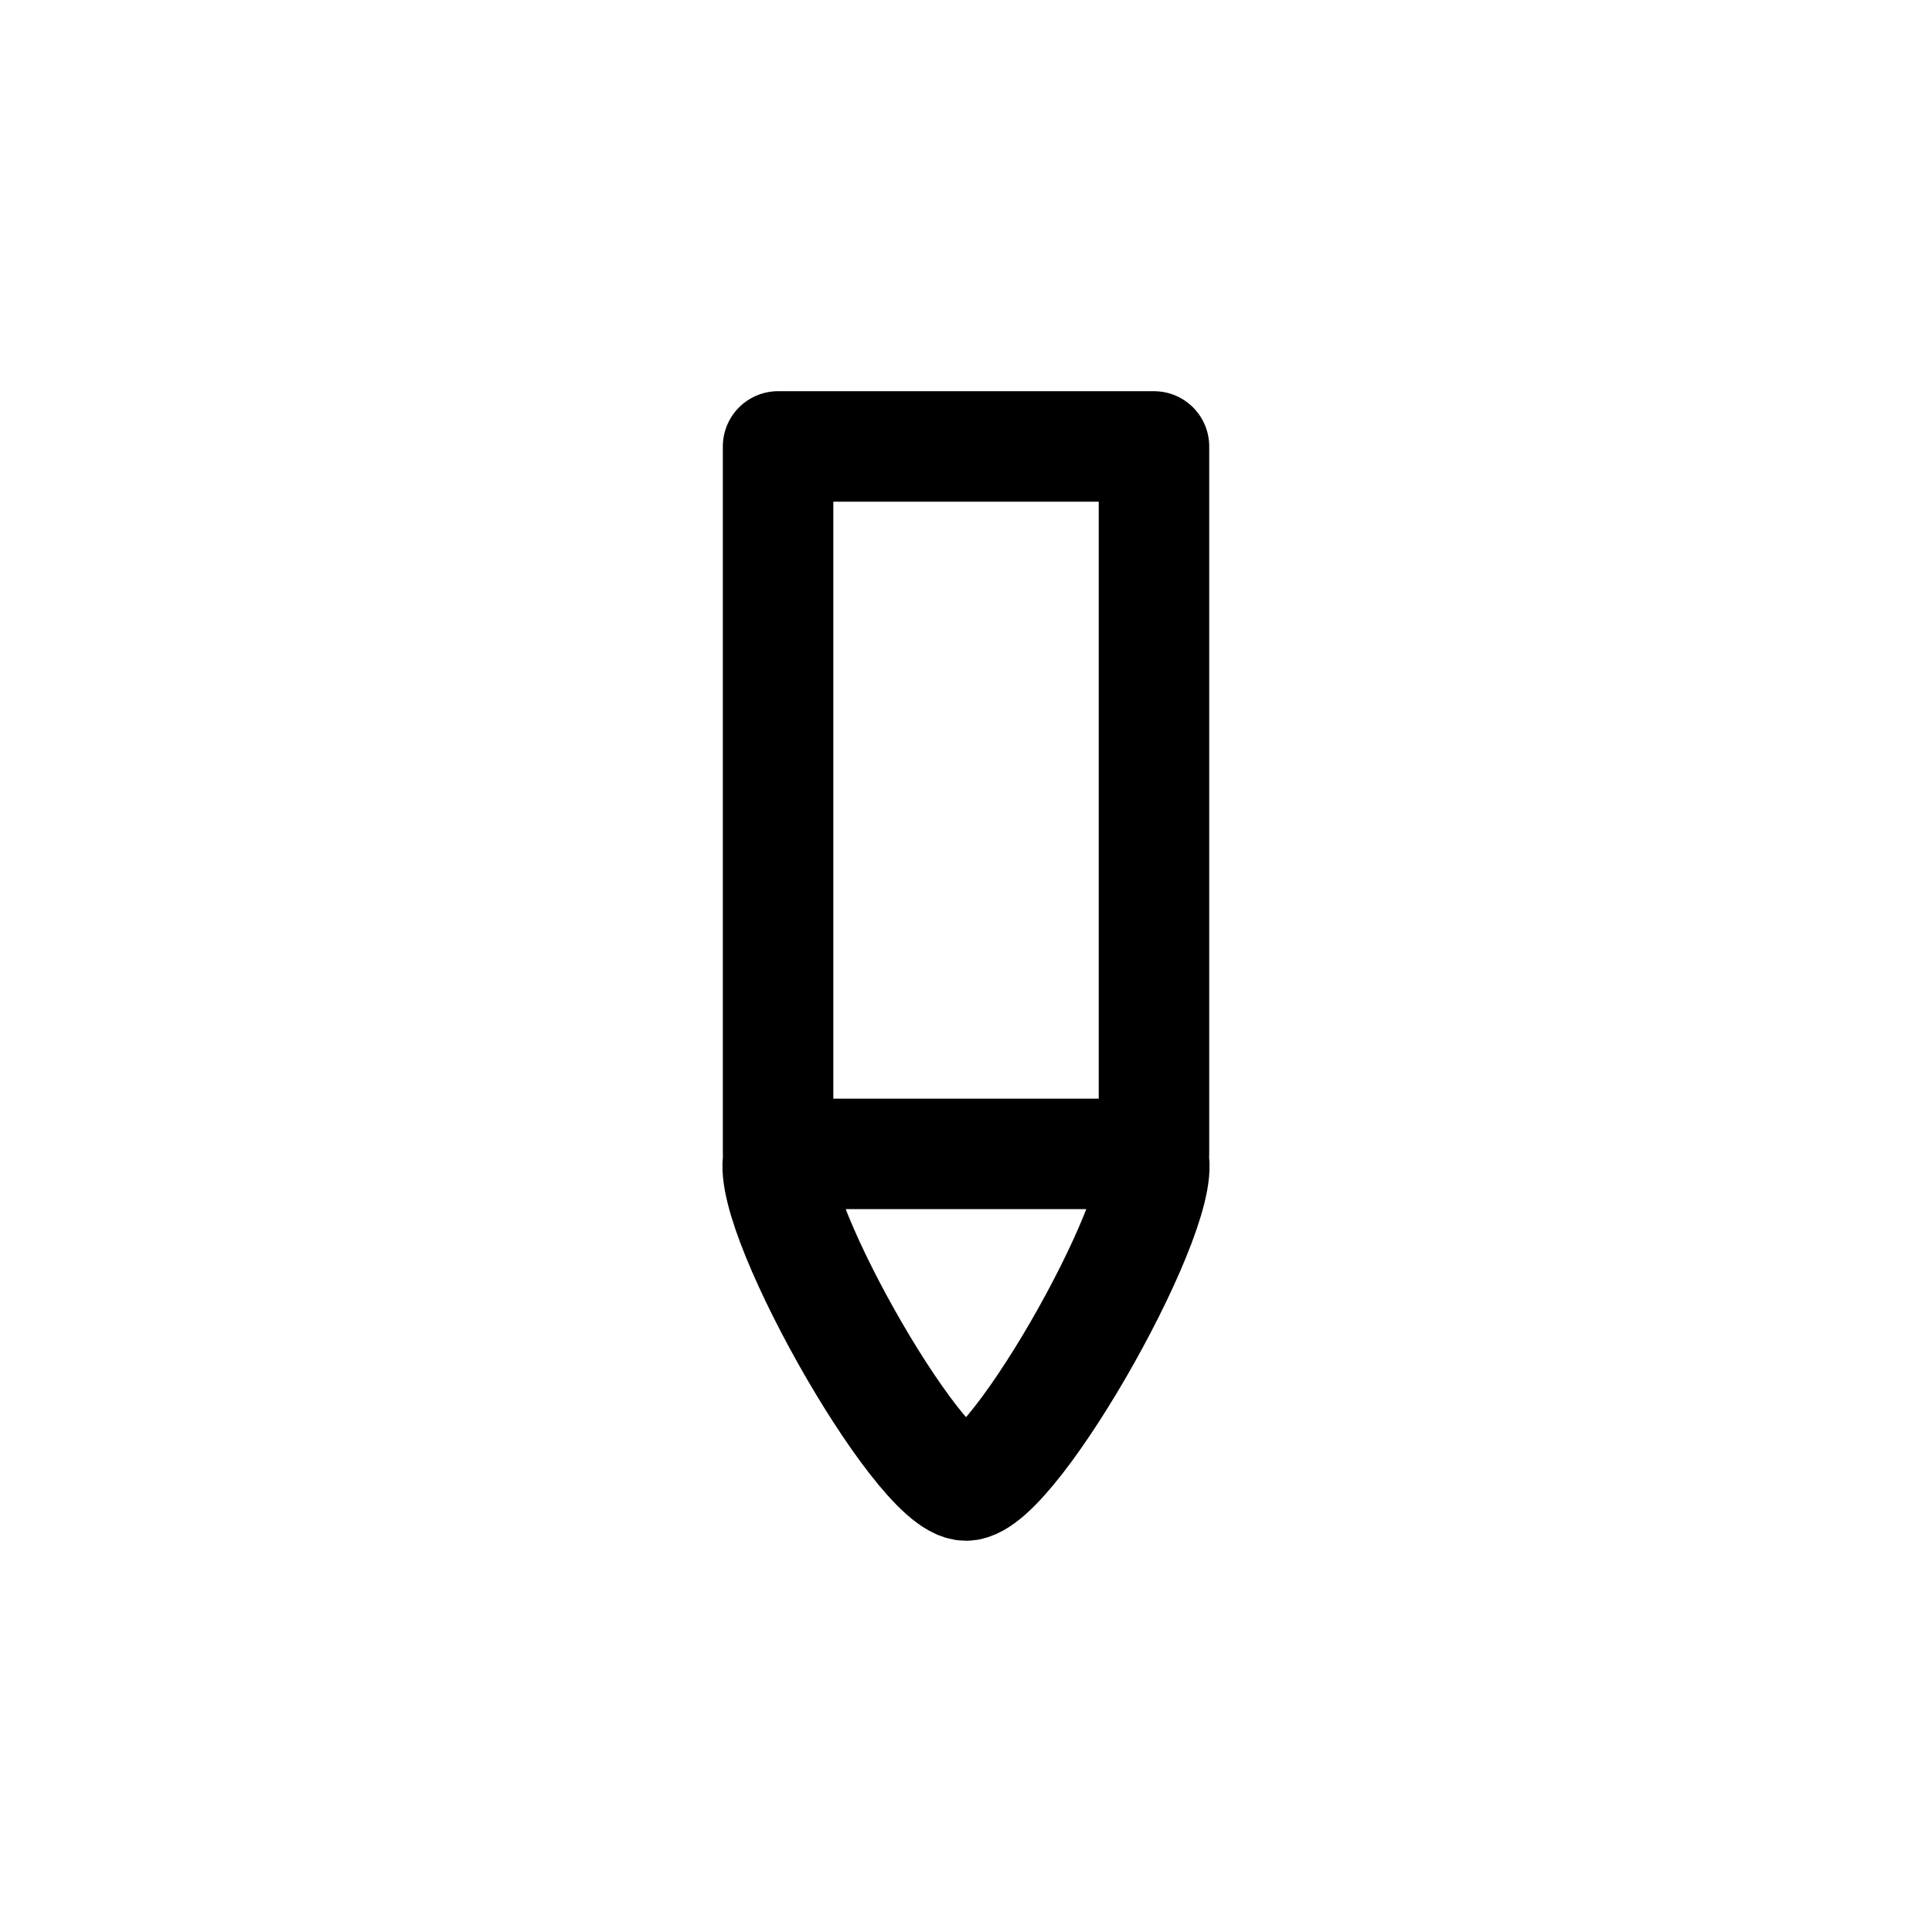
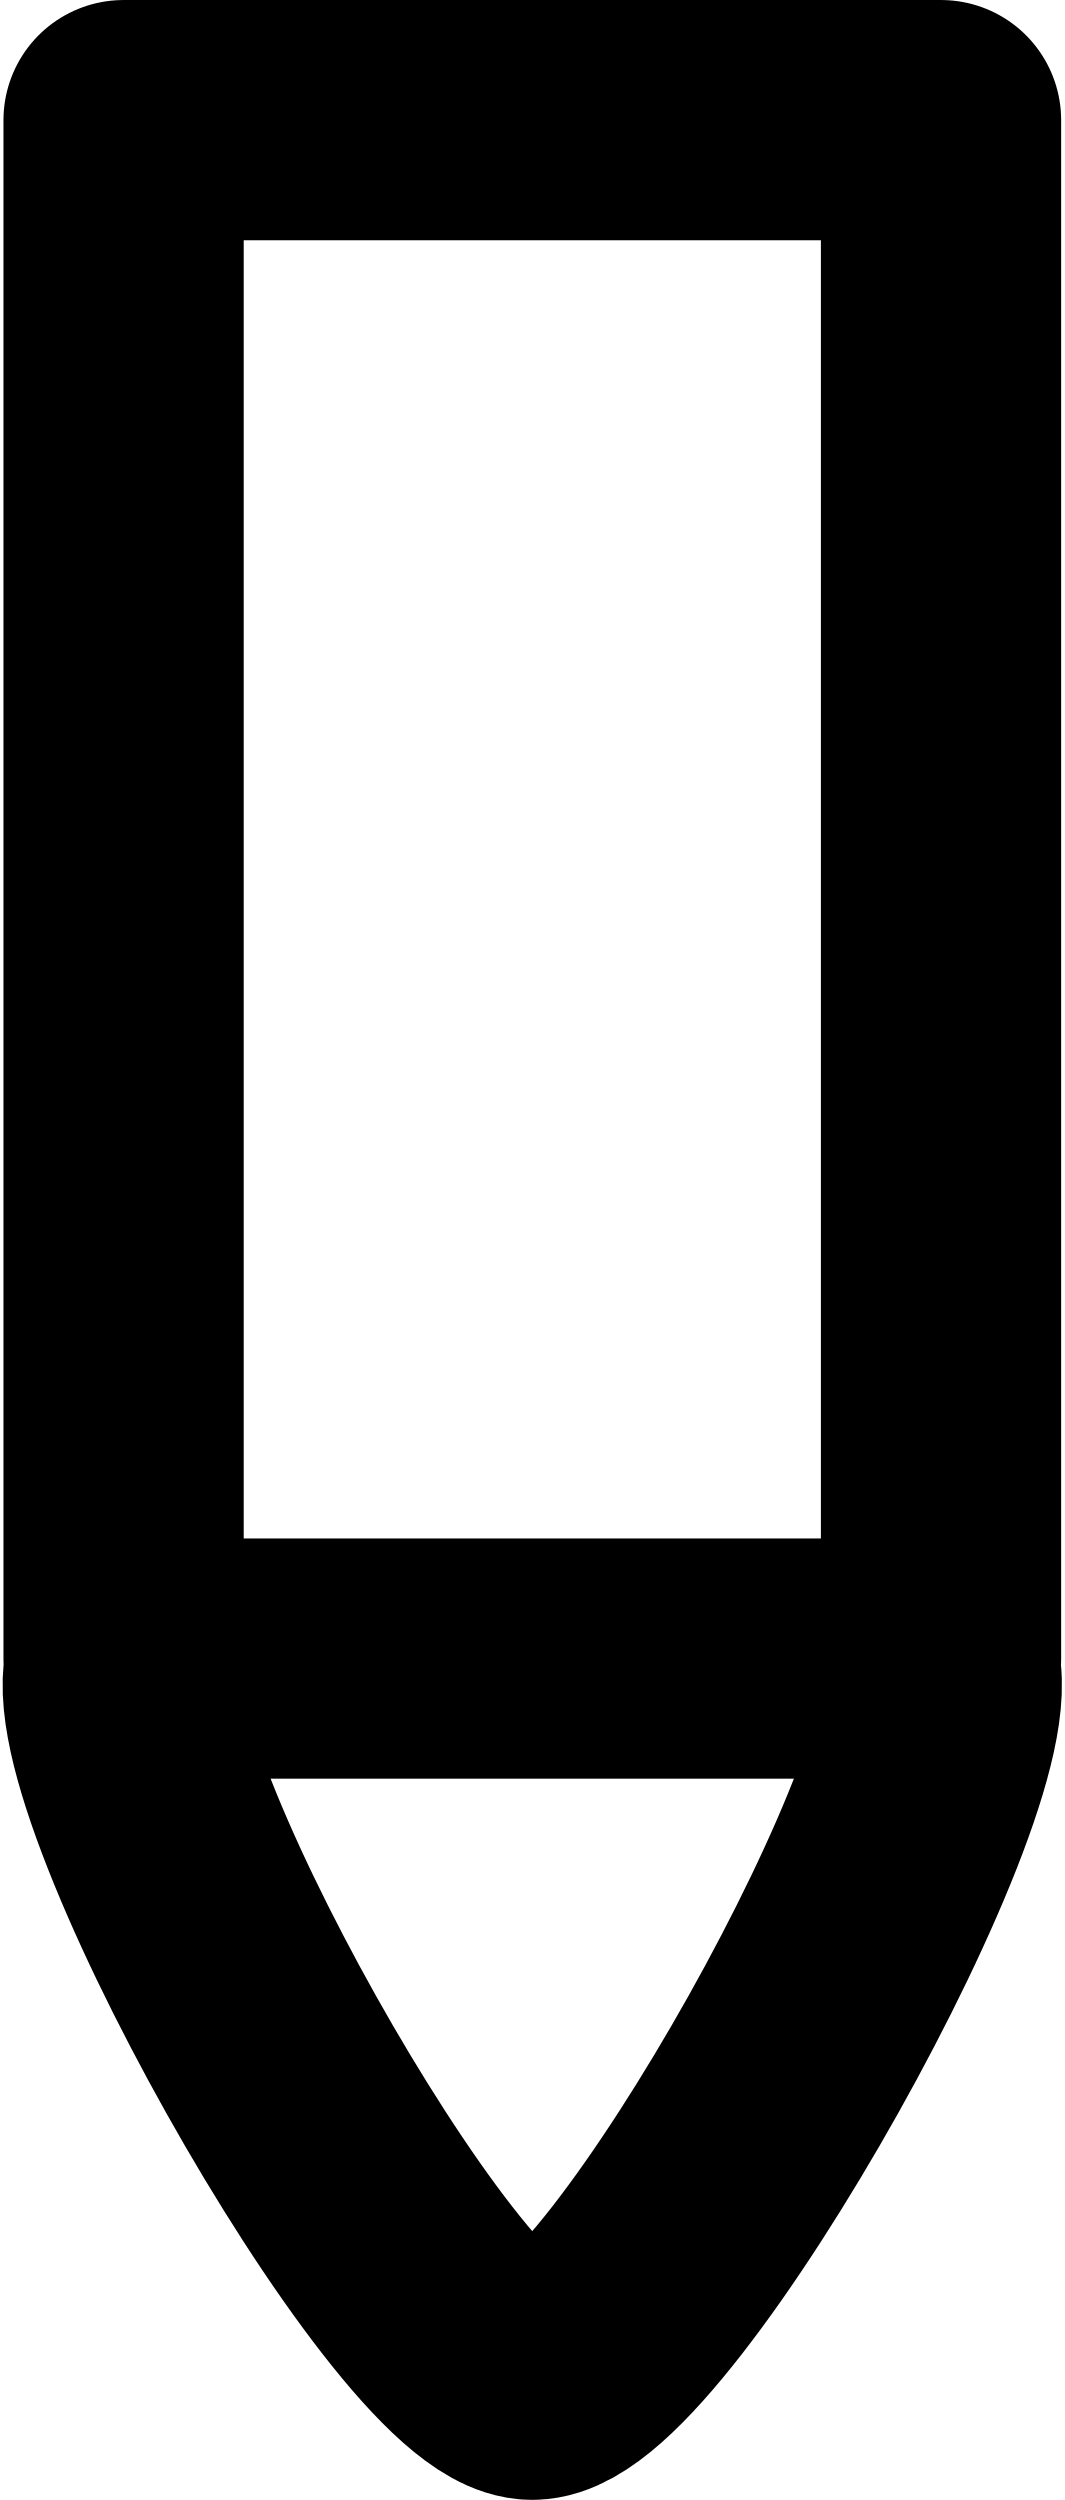
- <svg xmlns="http://www.w3.org/2000/svg" width="39.145mm" height="39.145mm" viewBox="0 0 50.888 50.888" version="1.1" id="svg1467">
+ <svg xmlns="http://www.w3.org/2000/svg" width="9.918mm" height="23.292mm" viewBox="0 0 12.894 30.28" version="1.1" id="svg1467">
  <defs id="defs1461" />
-   <g id="layer1" transform="translate(-79.33294,-86.86035)">
+   <g id="layer1" transform="translate(-98.3302,-97.16453)">
    <g transform="translate(-663.9948,227.5643)" id="g1420">
      <path d="m 763.876,-110.311 c -0.636,1.136 3.623,8.735 4.896,8.735 1.273,0 5.532,-7.6 4.896,-8.735 m -9.846,-18.634 h 9.901 v 18.634 h -9.901 z" style="opacity:1;fill:none;fill-opacity:1;stroke:#000000;stroke-width:2.91;stroke-linecap:round;stroke-linejoin:round;stroke-miterlimit:4;stroke-dasharray:none;stroke-opacity:1;paint-order:markers fill stroke" id="path1356" />
-       <rect style="opacity:1;fill:none;fill-opacity:1;stroke:none;stroke-width:2.646;stroke-linecap:round;stroke-linejoin:round;stroke-miterlimit:4;stroke-dasharray:none;stroke-opacity:1;paint-order:markers fill stroke" id="rect1358" width="50.888" height="50.888" x="743.328" y="-140.704" rx="0.319" ry="0.319" />
    </g>
  </g>
</svg>
